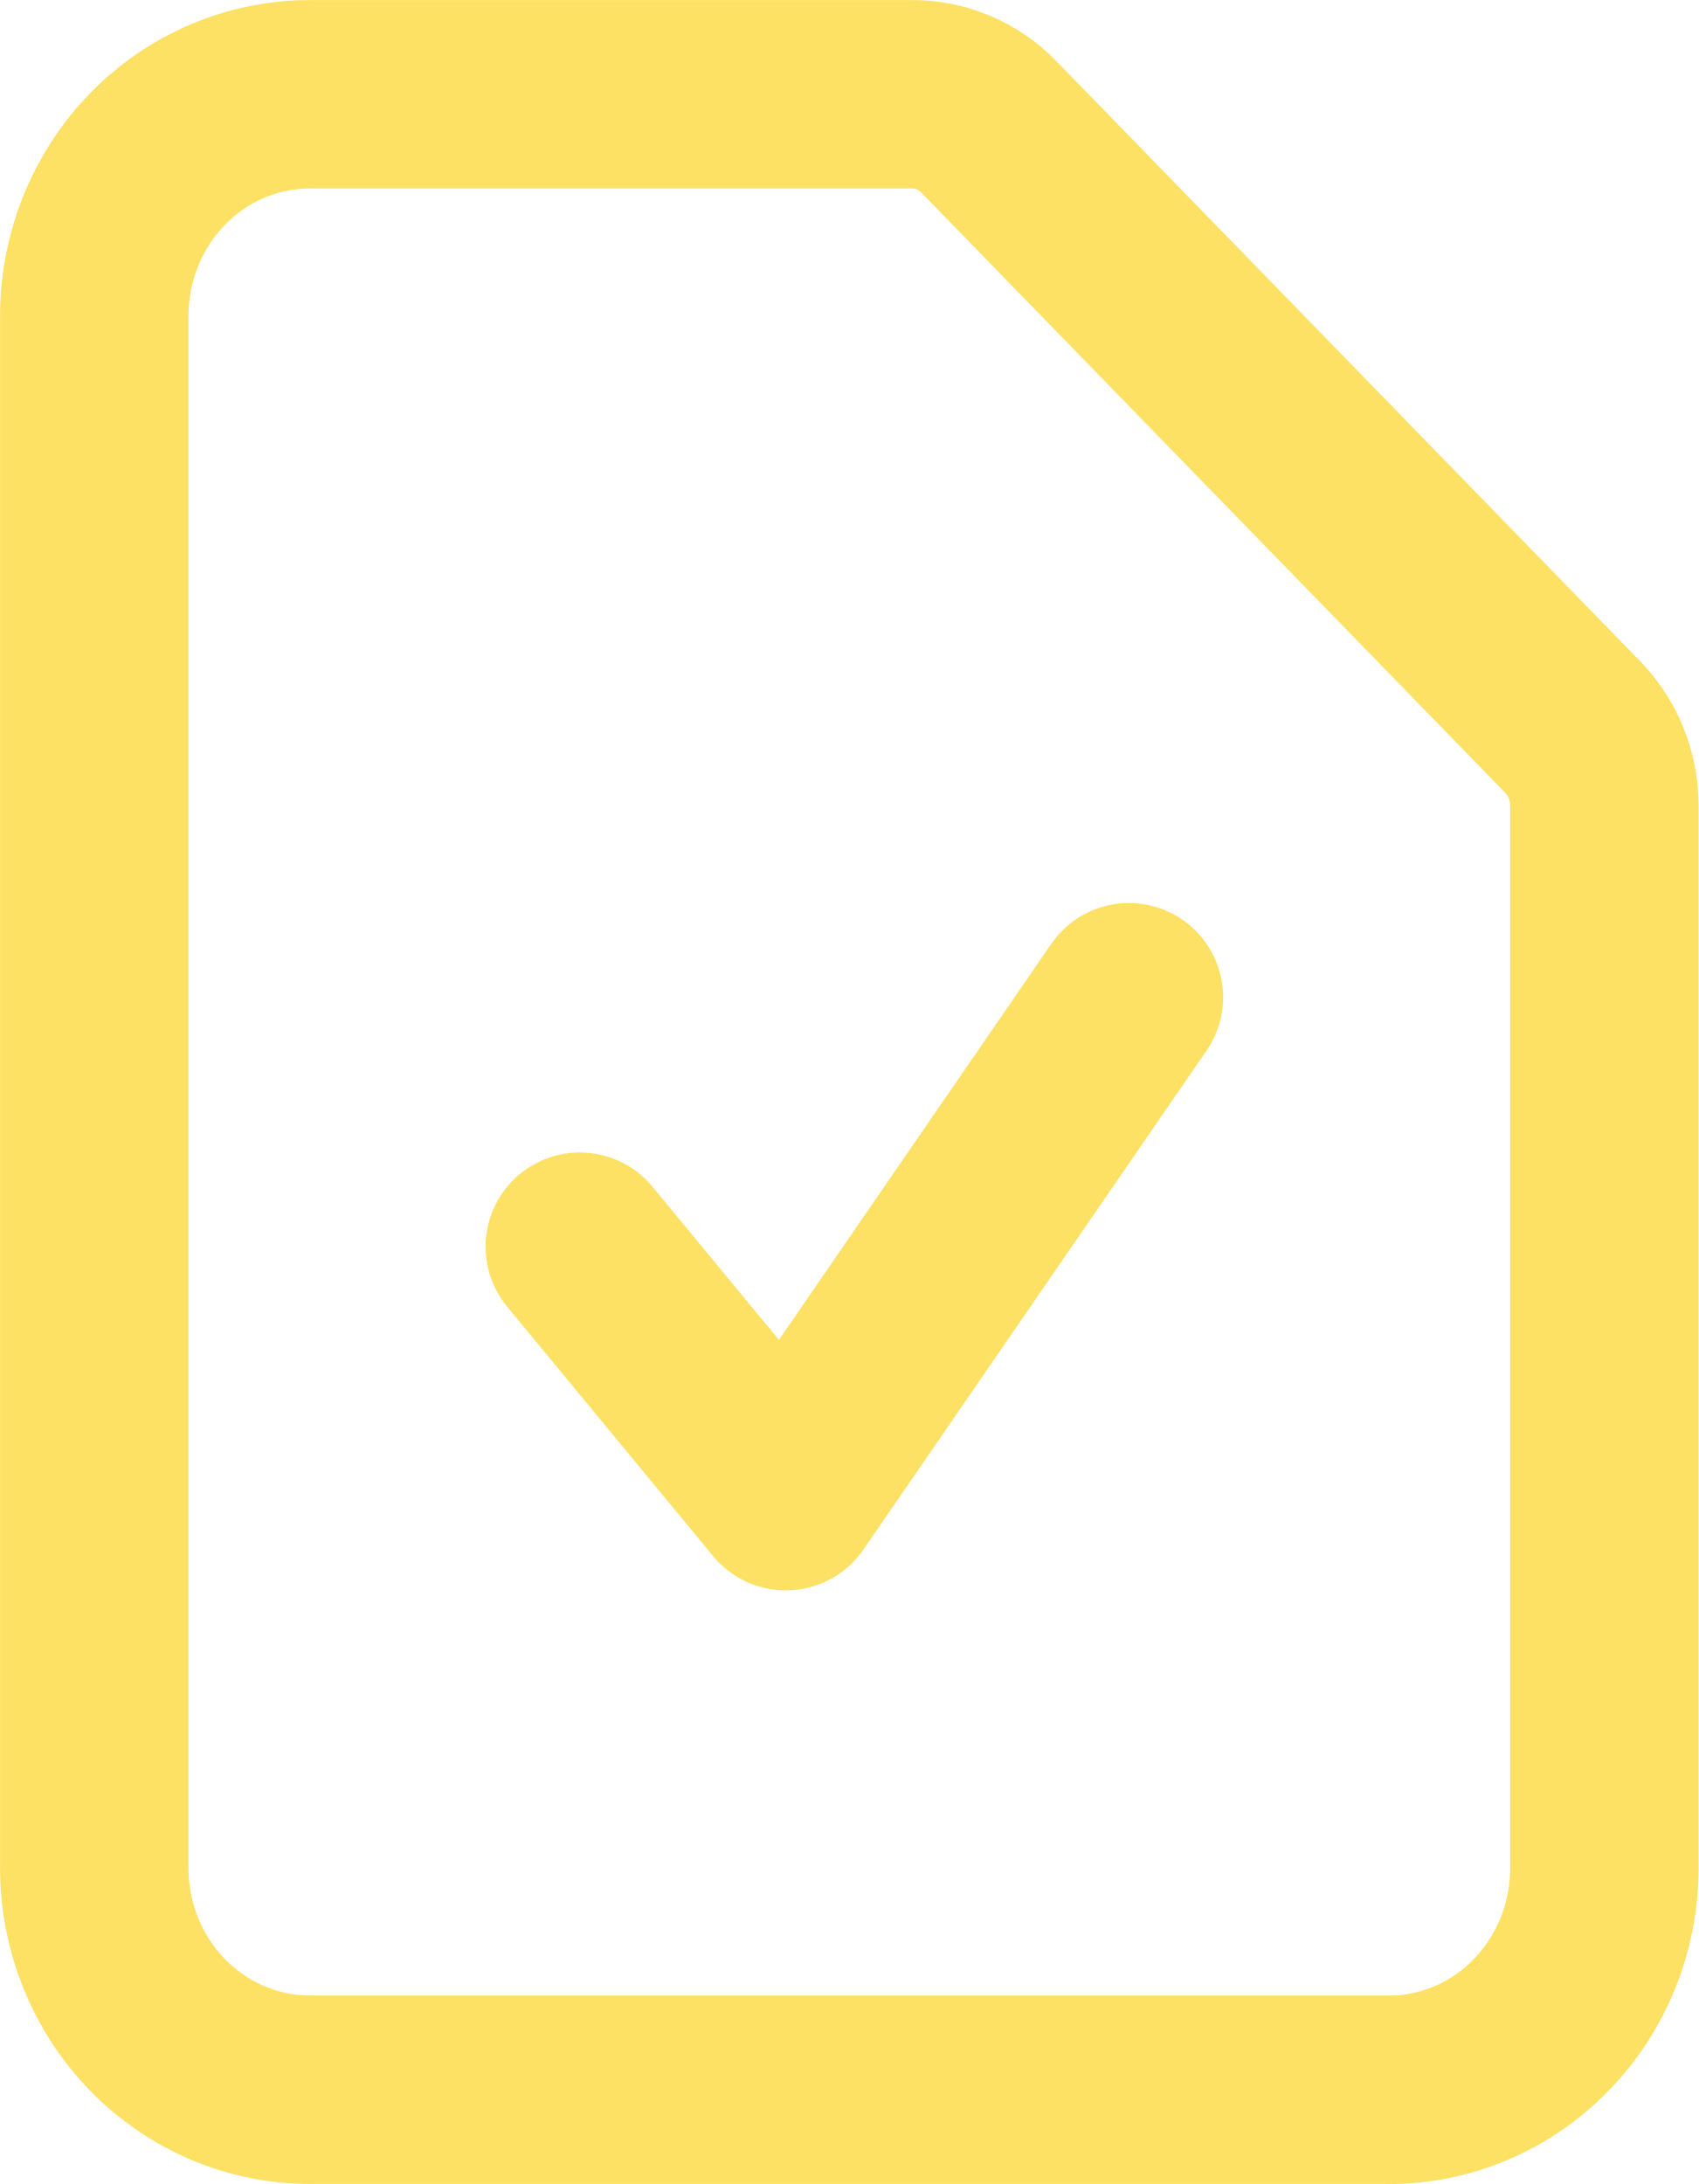
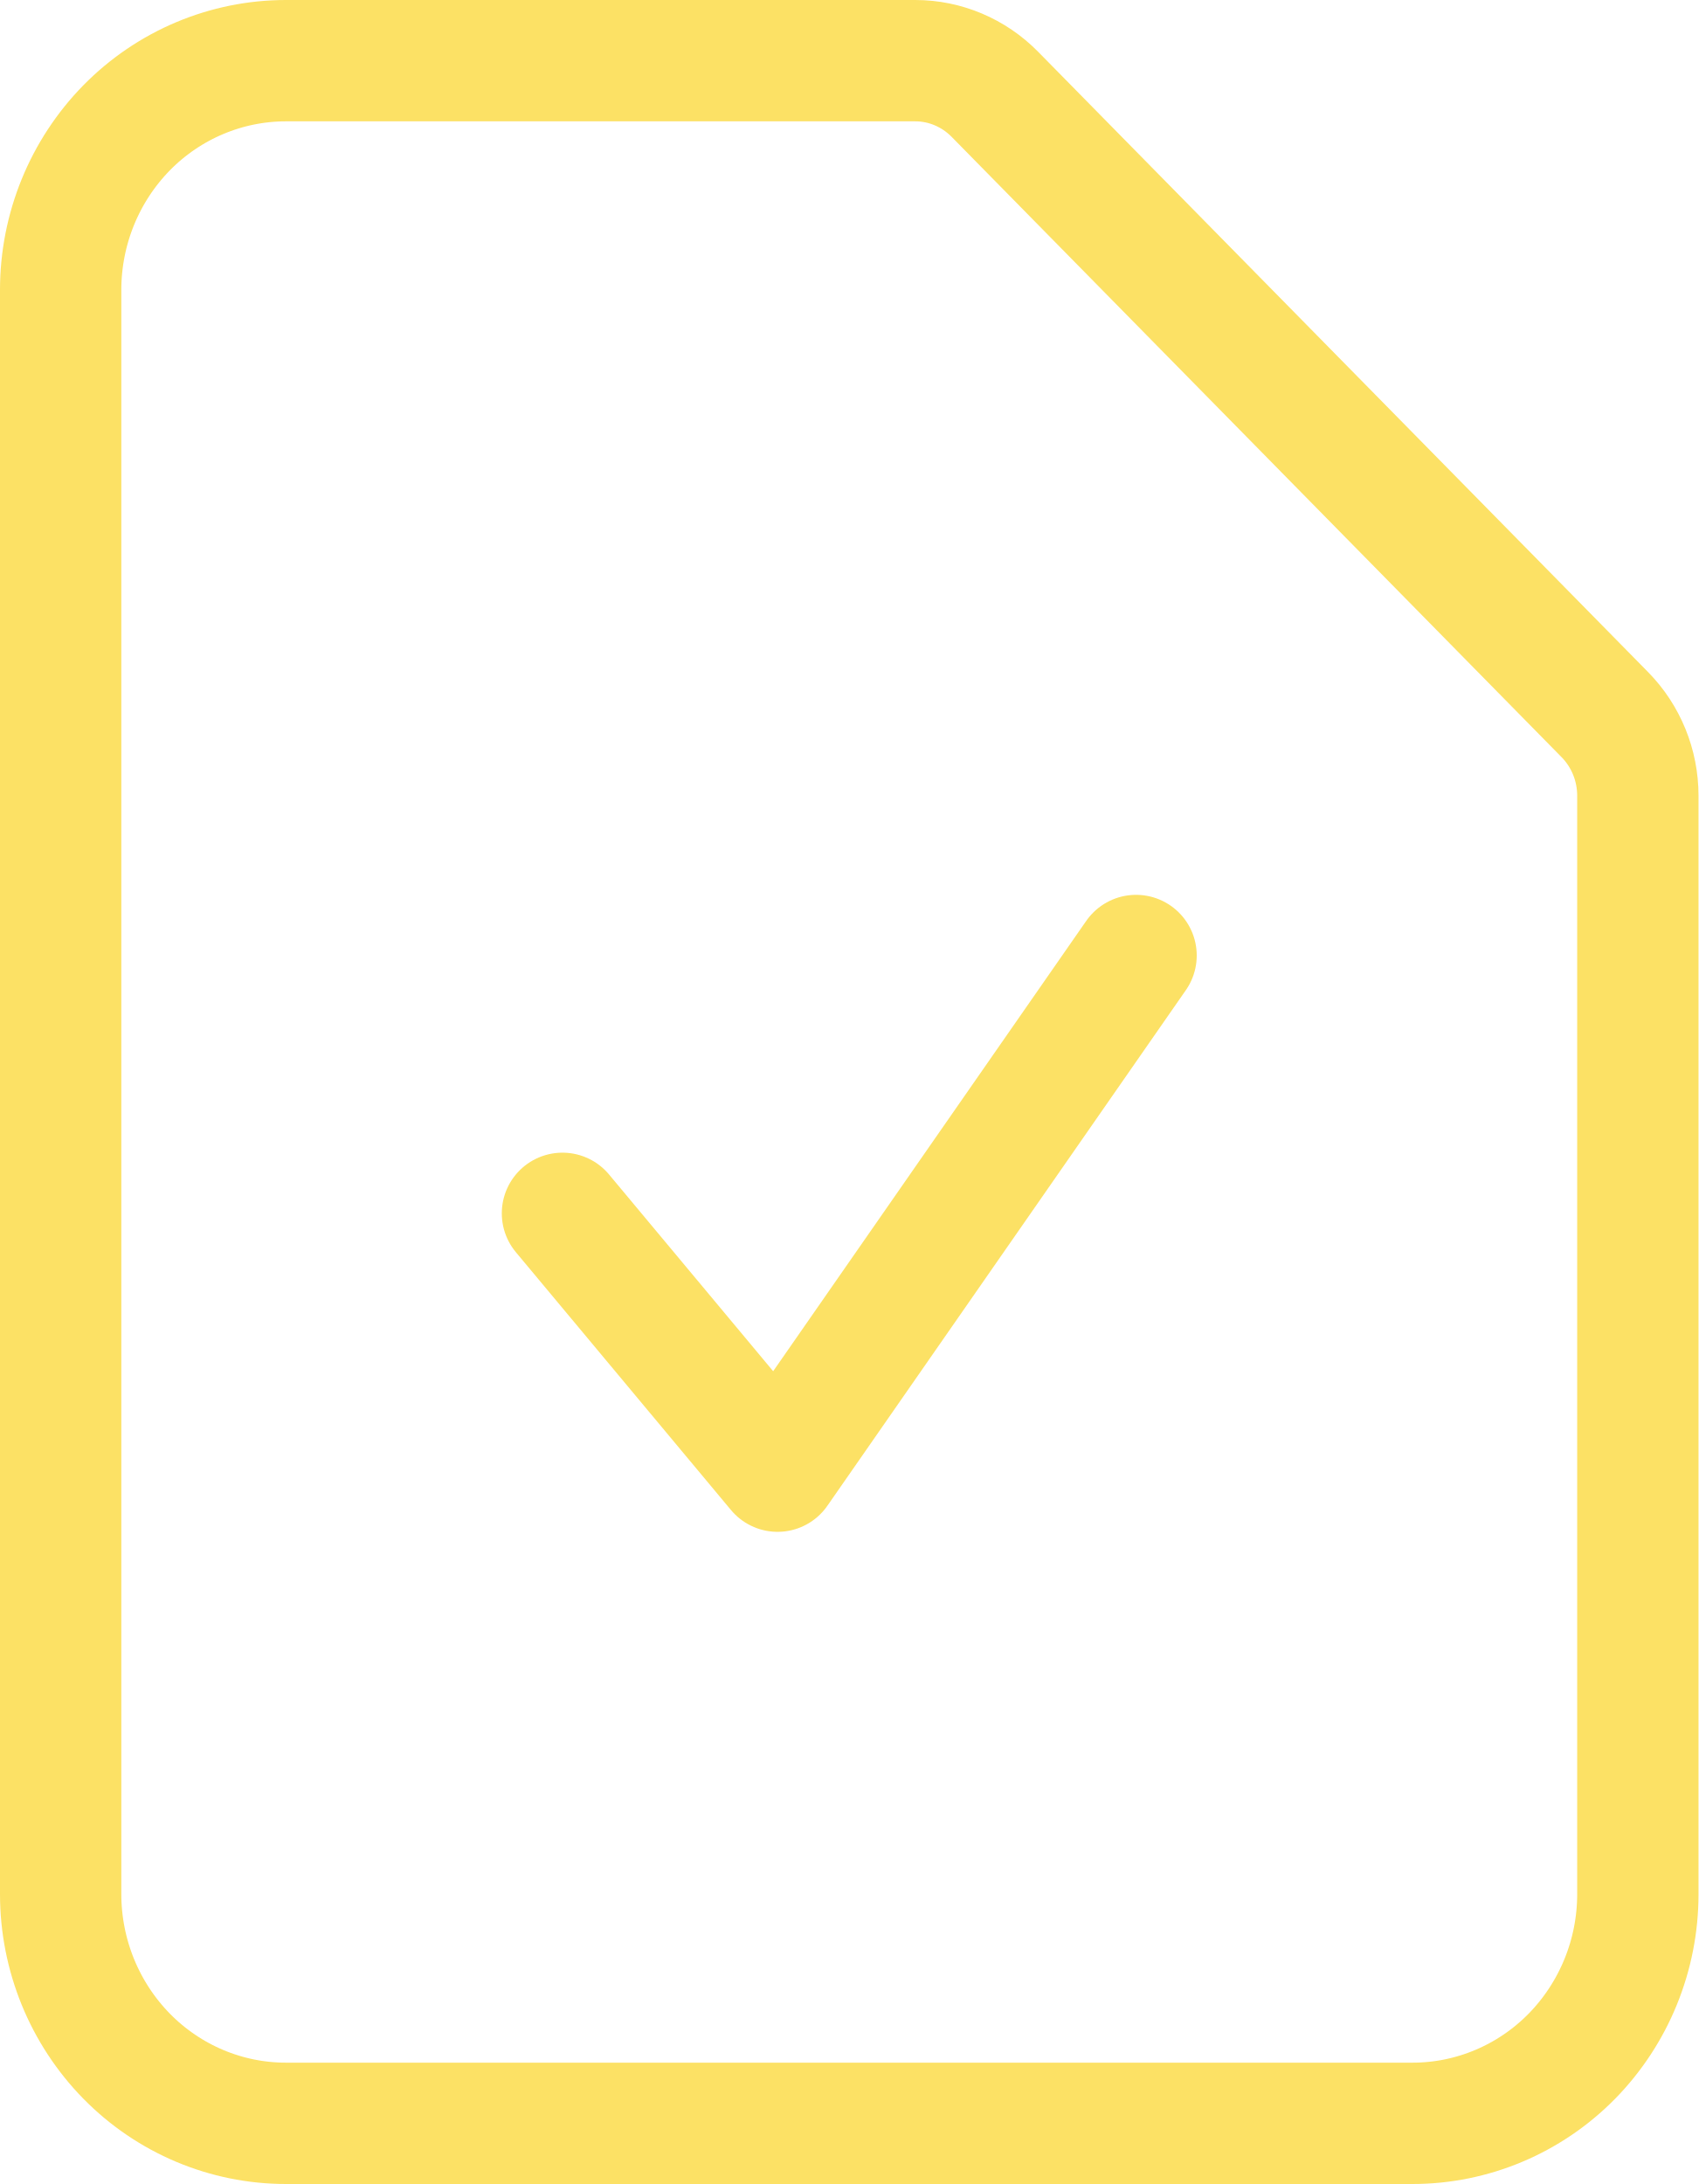
<svg xmlns="http://www.w3.org/2000/svg" width="14" height="18" viewBox="0 0 14 18" fill="none" version="1.1" id="svg4">
  <defs id="defs8" />
-   <path d="M 4.779,10.275 6.477,12.331 9.305,8.219 M 11.445,17.223 H 2.555 c -0.472,0 -0.924,-0.193 -1.257,-0.535 C 0.964,16.345 0.777,15.881 0.777,15.396 V 2.604 C 0.777,2.119 0.964,1.655 1.297,1.312 1.631,0.969 2.083,0.777 2.555,0.777 h 4.966 c 0.236,5.139e-5 0.462,0.096 0.629,0.268 l 4.813,4.947 c 0.167,0.171 0.26,0.404 0.261,0.646 v 8.759 c 0,0.485 -0.187,0.949 -0.521,1.292 -0.333,0.343 -0.786,0.535 -1.257,0.535 z" stroke="#fce165" stroke-width="1.458" stroke-linecap="round" stroke-linejoin="round" id="path2" style="stroke-width:1.553;stroke-miterlimit:4;stroke-dasharray:none" />
+   <path d="M 4.636,10 6.409,12.125 9.364,7.875 M 11.643,17.5 H 2.357 c -0.493,0 -0.965,-0.199 -1.313,-0.553 C 0.696,16.592 0.5,16.112 0.5,15.611 V 2.389 c 0,-0.501 0.196,-0.981 0.544,-1.336 C 1.392,0.699 1.865,0.5 2.357,0.5 h 5.187 c 0.246,5.312e-5 0.482,0.1 0.656,0.277 L 13.228,5.89 c 0.174,0.177 0.272,0.417 0.272,0.668 v 9.053 c 0,0.501 -0.196,0.981 -0.544,1.336 -0.348,0.354 -0.821,0.553 -1.313,0.553 z" stroke="#fce165" stroke-width="1.458" stroke-linecap="round" stroke-linejoin="round" id="path2" style="stroke-width:1;stroke-miterlimit:4;stroke-dasharray:none" />
</svg>
